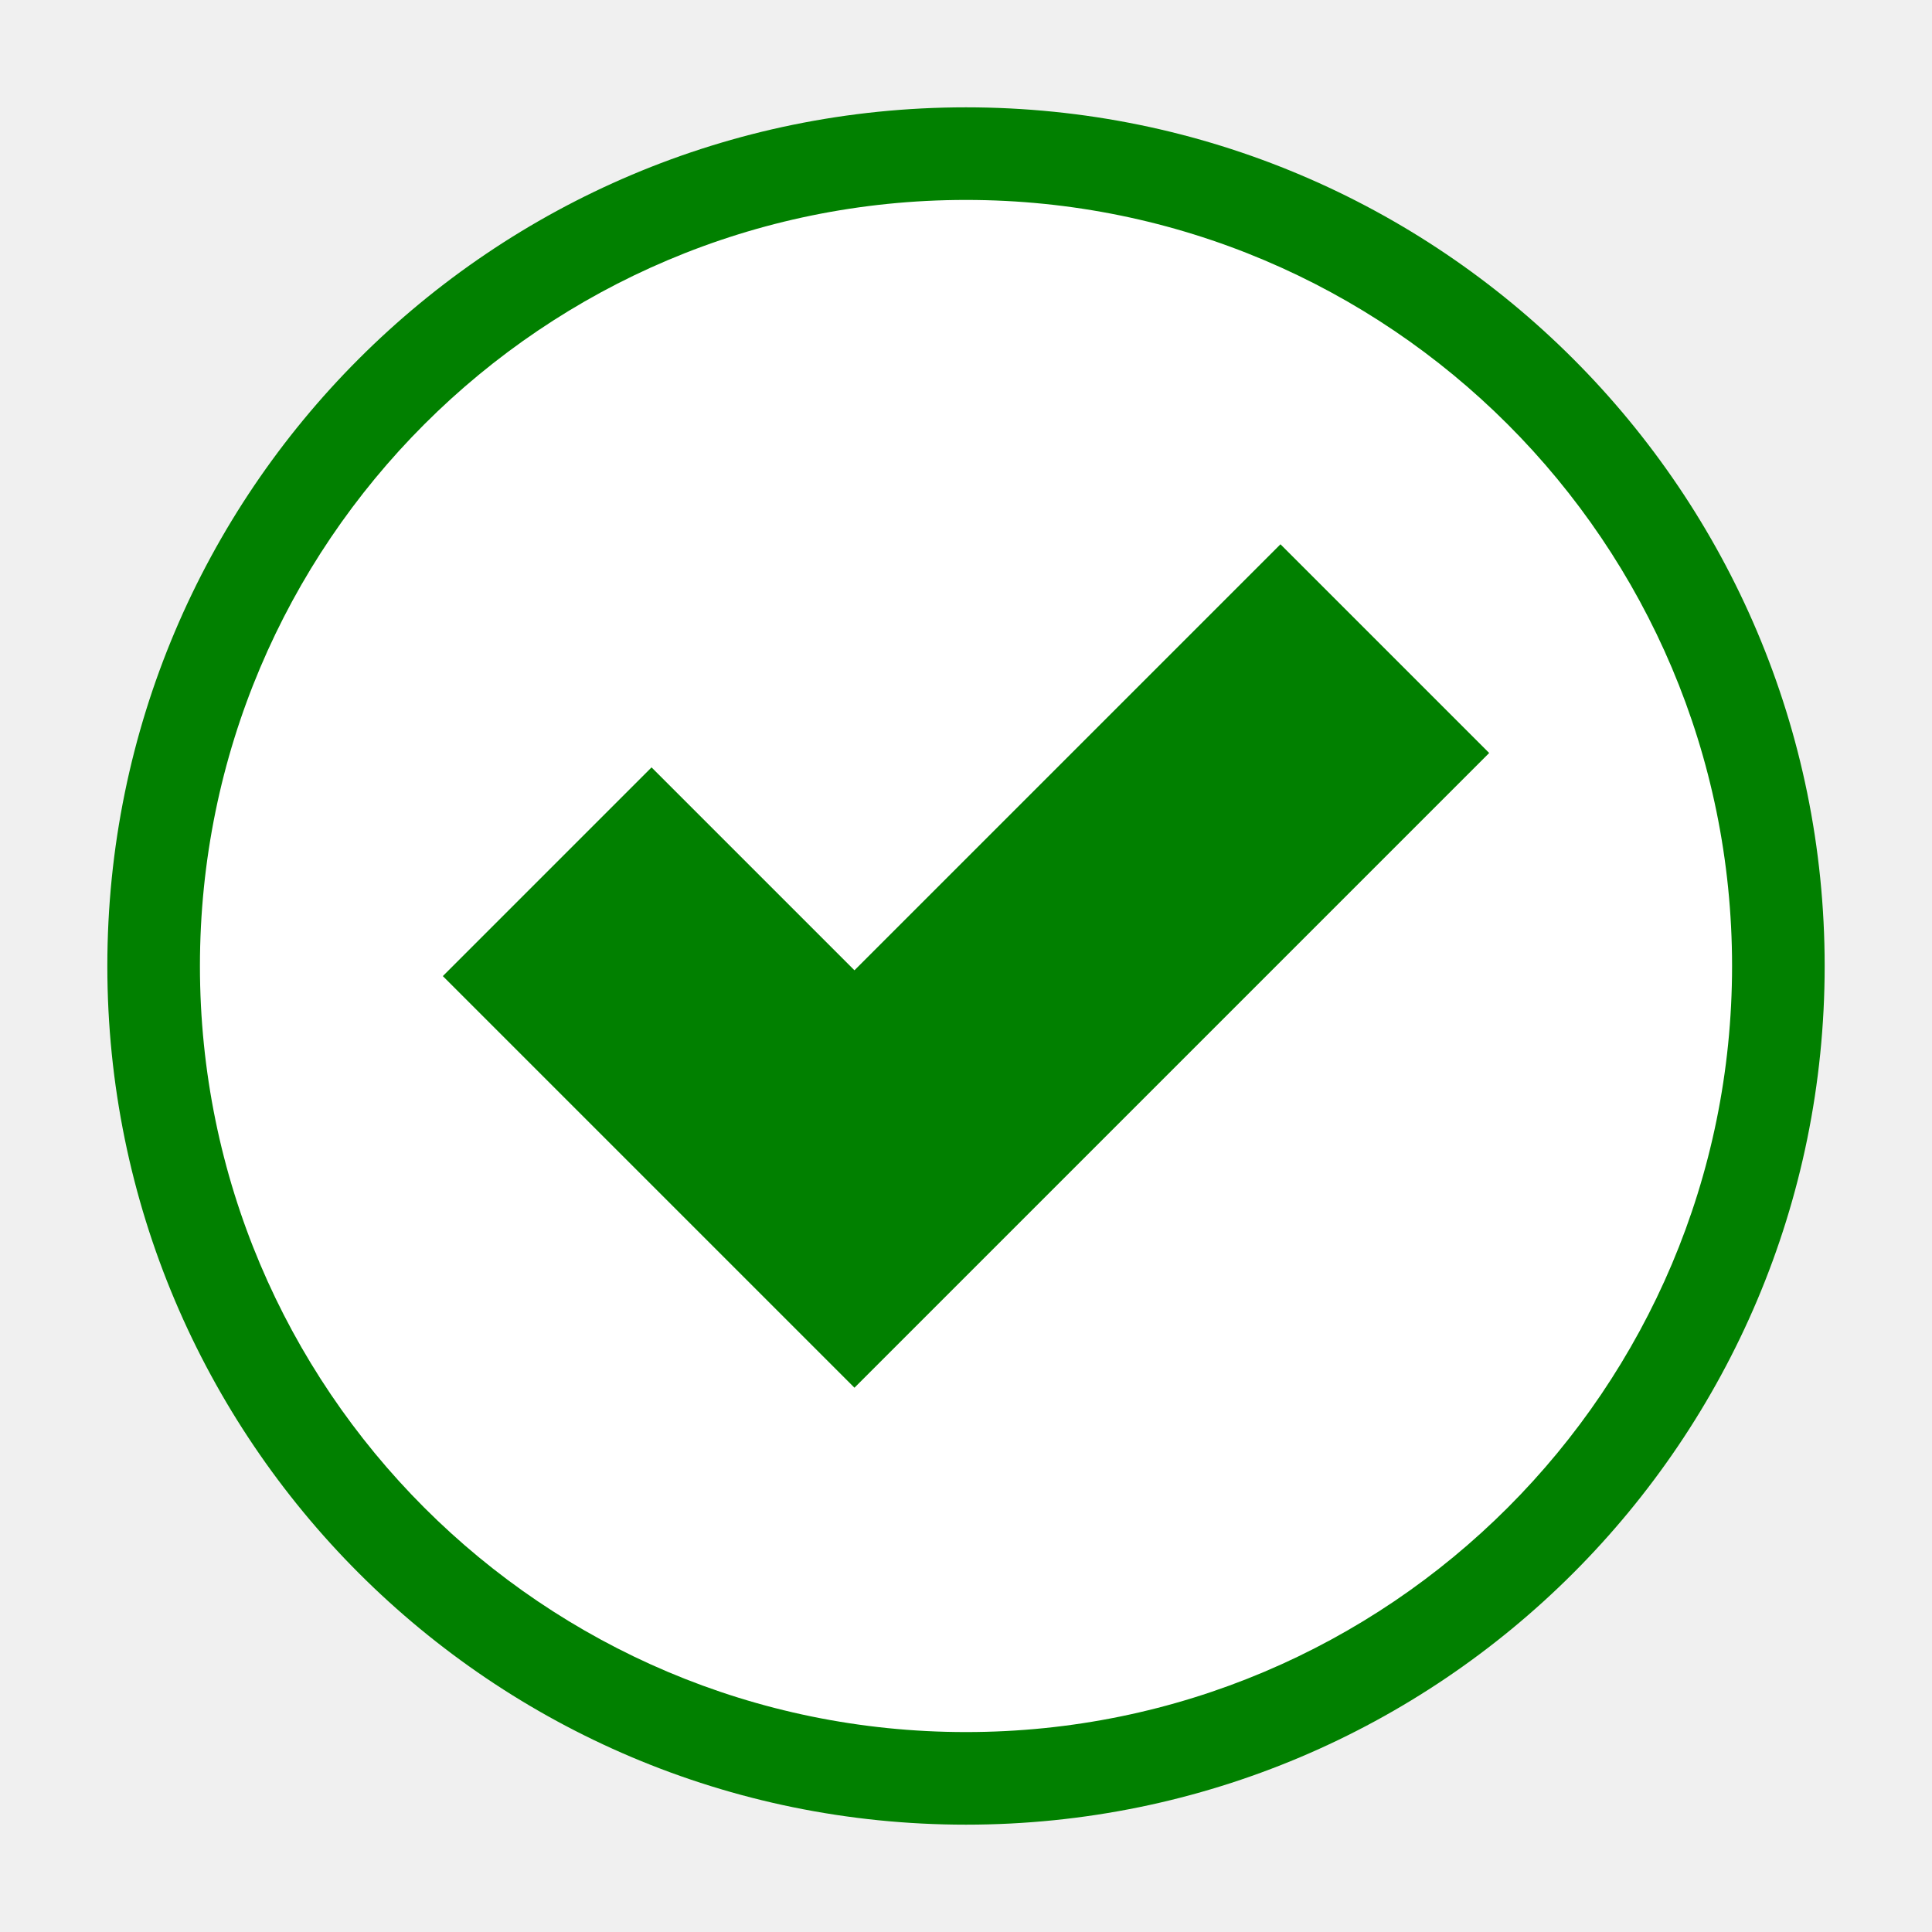
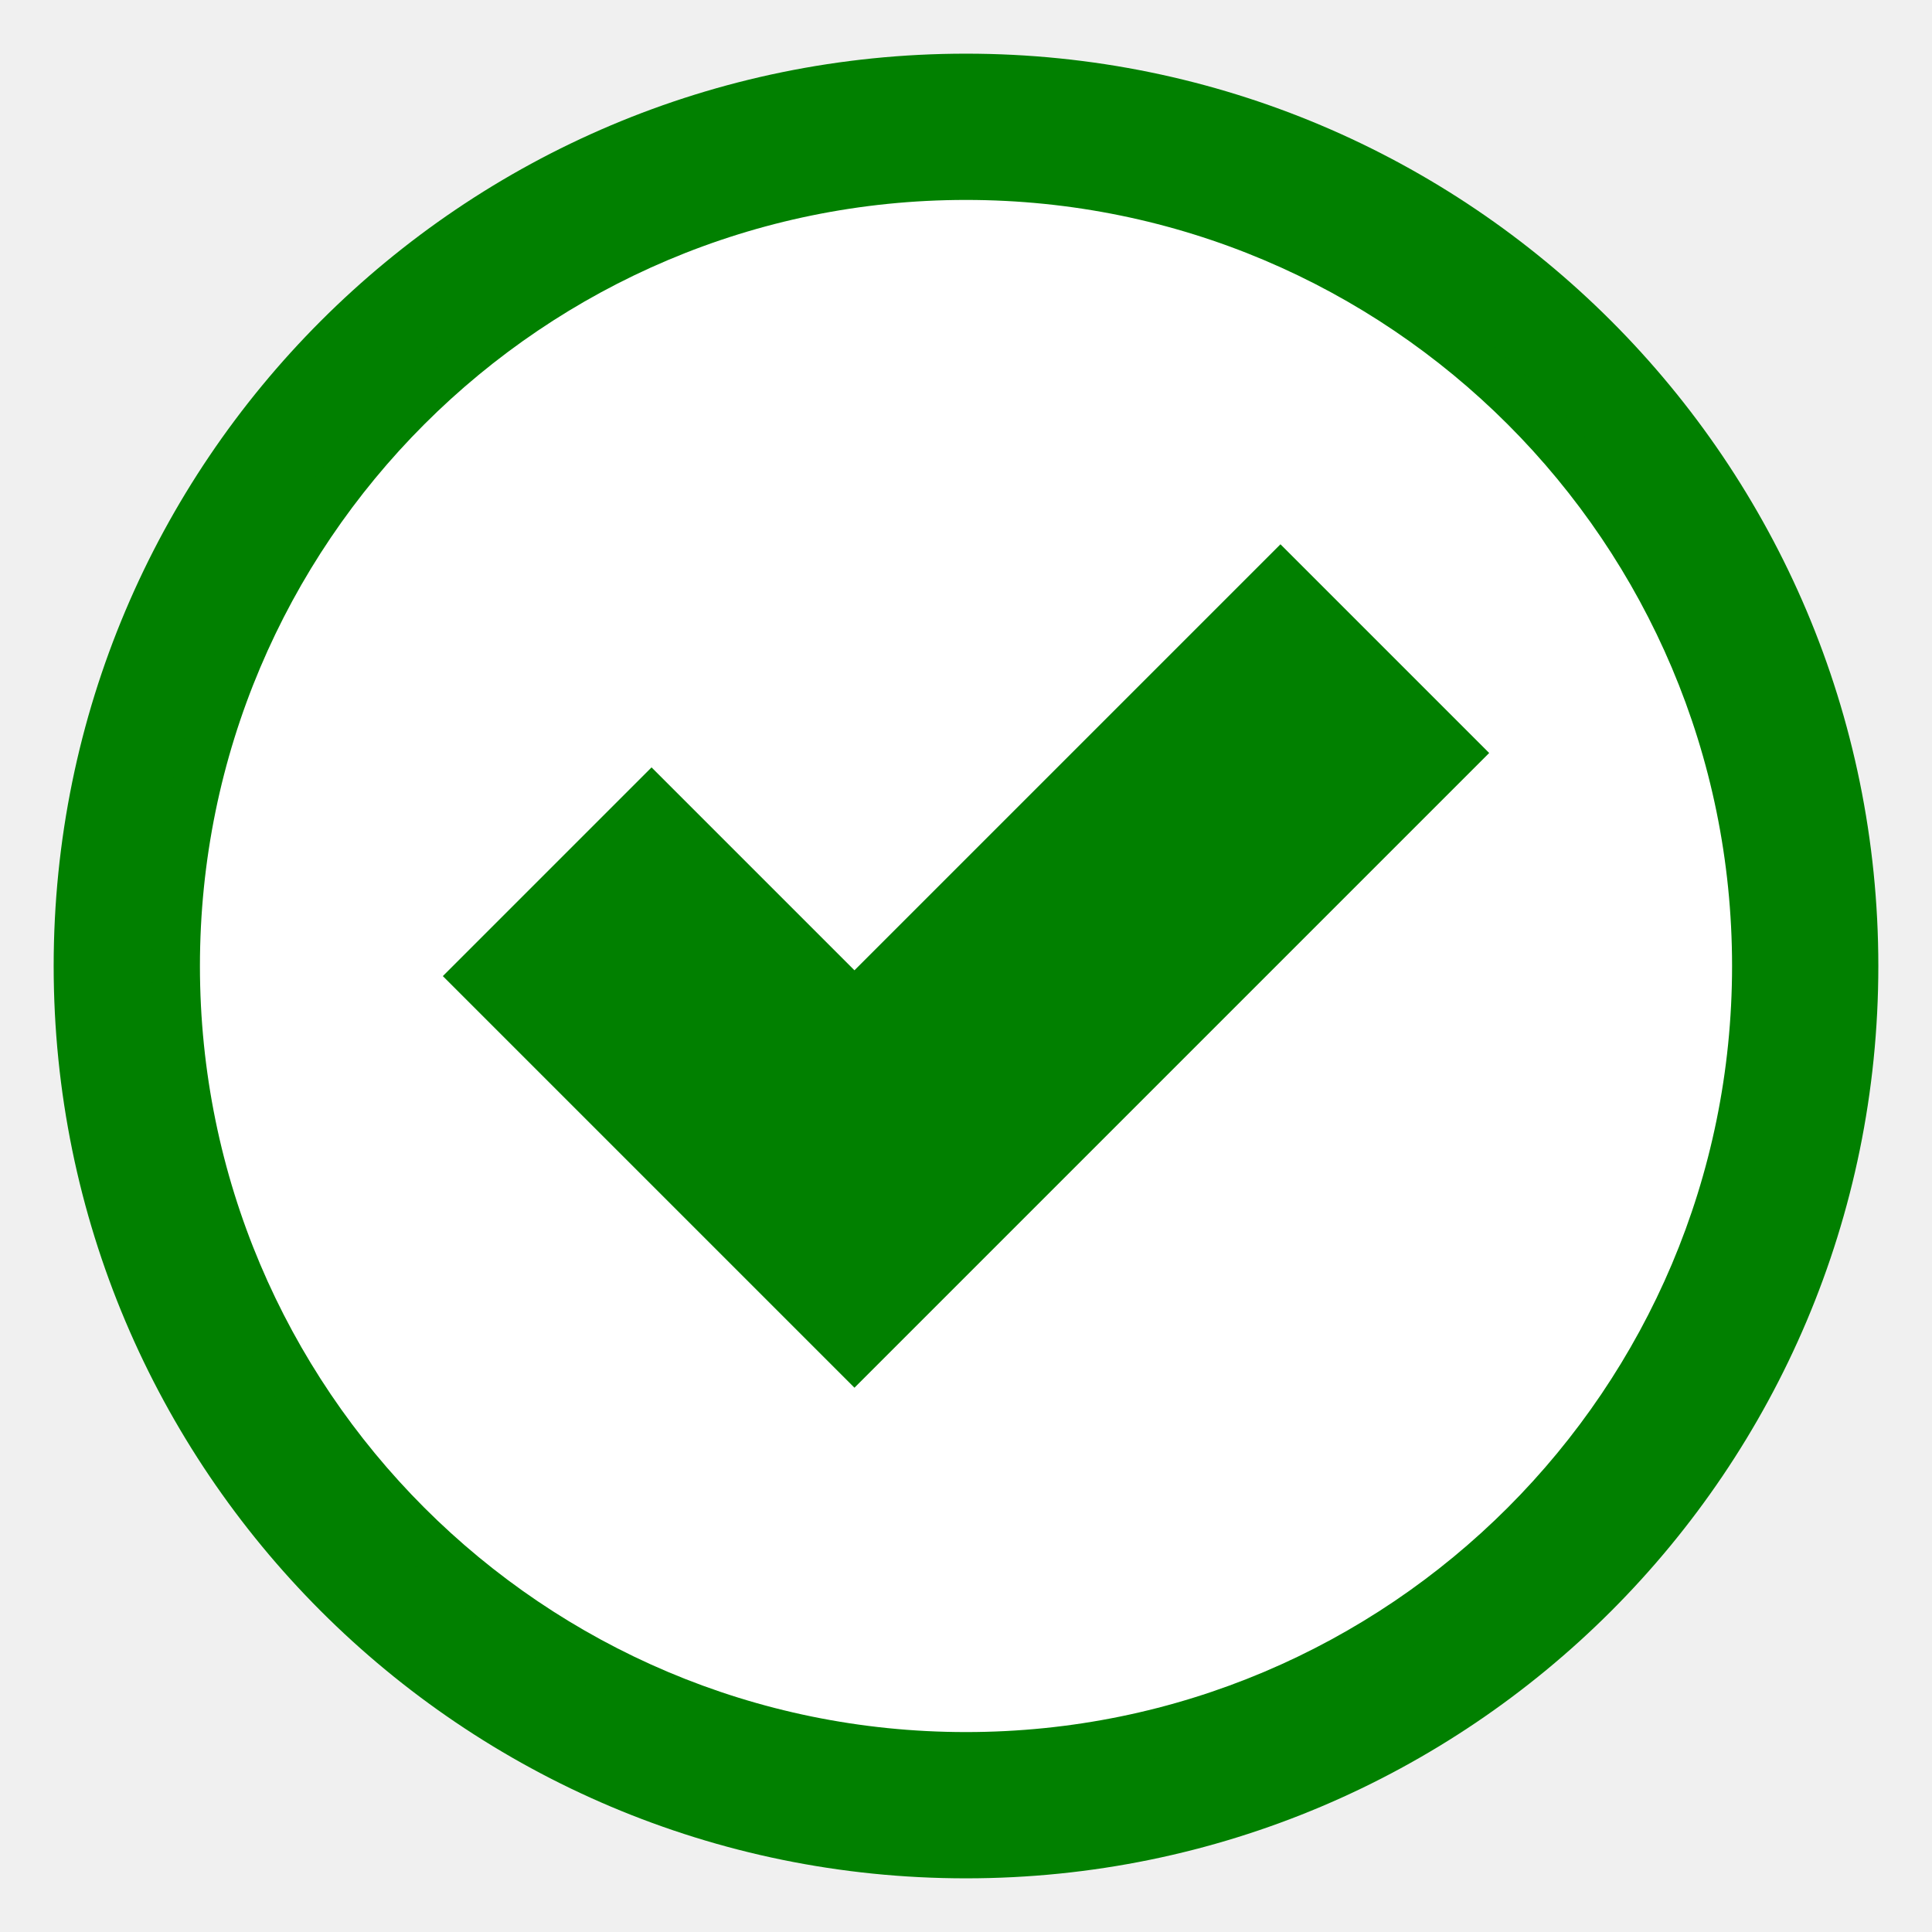
<svg xmlns="http://www.w3.org/2000/svg" width="72" height="72" viewBox="0 0 72 72" version="1.1" id="svg8" style="fill:none">
  <defs id="defs12" />
  <path style="fill:#ffffff;stroke-width:1" d="m 66.085,35.915 c 0,16.569 -13.431,30 -30,30 -16.569,0 -30,-13.431 -30,-30 0,-16.569 13.431,-30 30,-30 16.569,0 30,13.431 30,30 z" id="path891" />
  <path d="m 20.392,32.487 11.451,11.451 19.765,-19.765" id="path6" style="stroke:#018000;stroke-width:11" />
  <path d="M 36,68 C 53.673,68 68,53.673 68,36 68,18.327 53.673,4 36,4 18.327,4 4,18.327 4,36 4,53.673 18.327,68 36,68 Z m 0,-3.451 C 51.767,64.549 64.549,51.767 64.549,36 64.549,20.233 51.767,7.451 36,7.451 20.233,7.451 7.451,20.233 7.451,36 7.451,51.767 20.233,64.549 36,64.549 Z" id="path4" style="clip-rule:evenodd;fill:#018000;fill-rule:evenodd;stroke-width:1" />
+   <path d="M 36,70 C 54.778,70 70,54.778 70,36 70,17.222 54.778,2 36,2 17.222,2 2,17.222 2,36 2,54.778 17.222,70 36,70 Z m 0,-3.667 C 52.753,66.333 66.333,52.753 66.333,36 66.333,19.247 52.753,5.667 36,5.667 19.247,5.667 5.667,19.247 5.667,36 5.667,52.753 19.247,66.333 36,66.333 Z" id="path4-3" style="clip-rule:evenodd;fill:#018000;fill-rule:evenodd;stroke-width:1" />
</svg>
